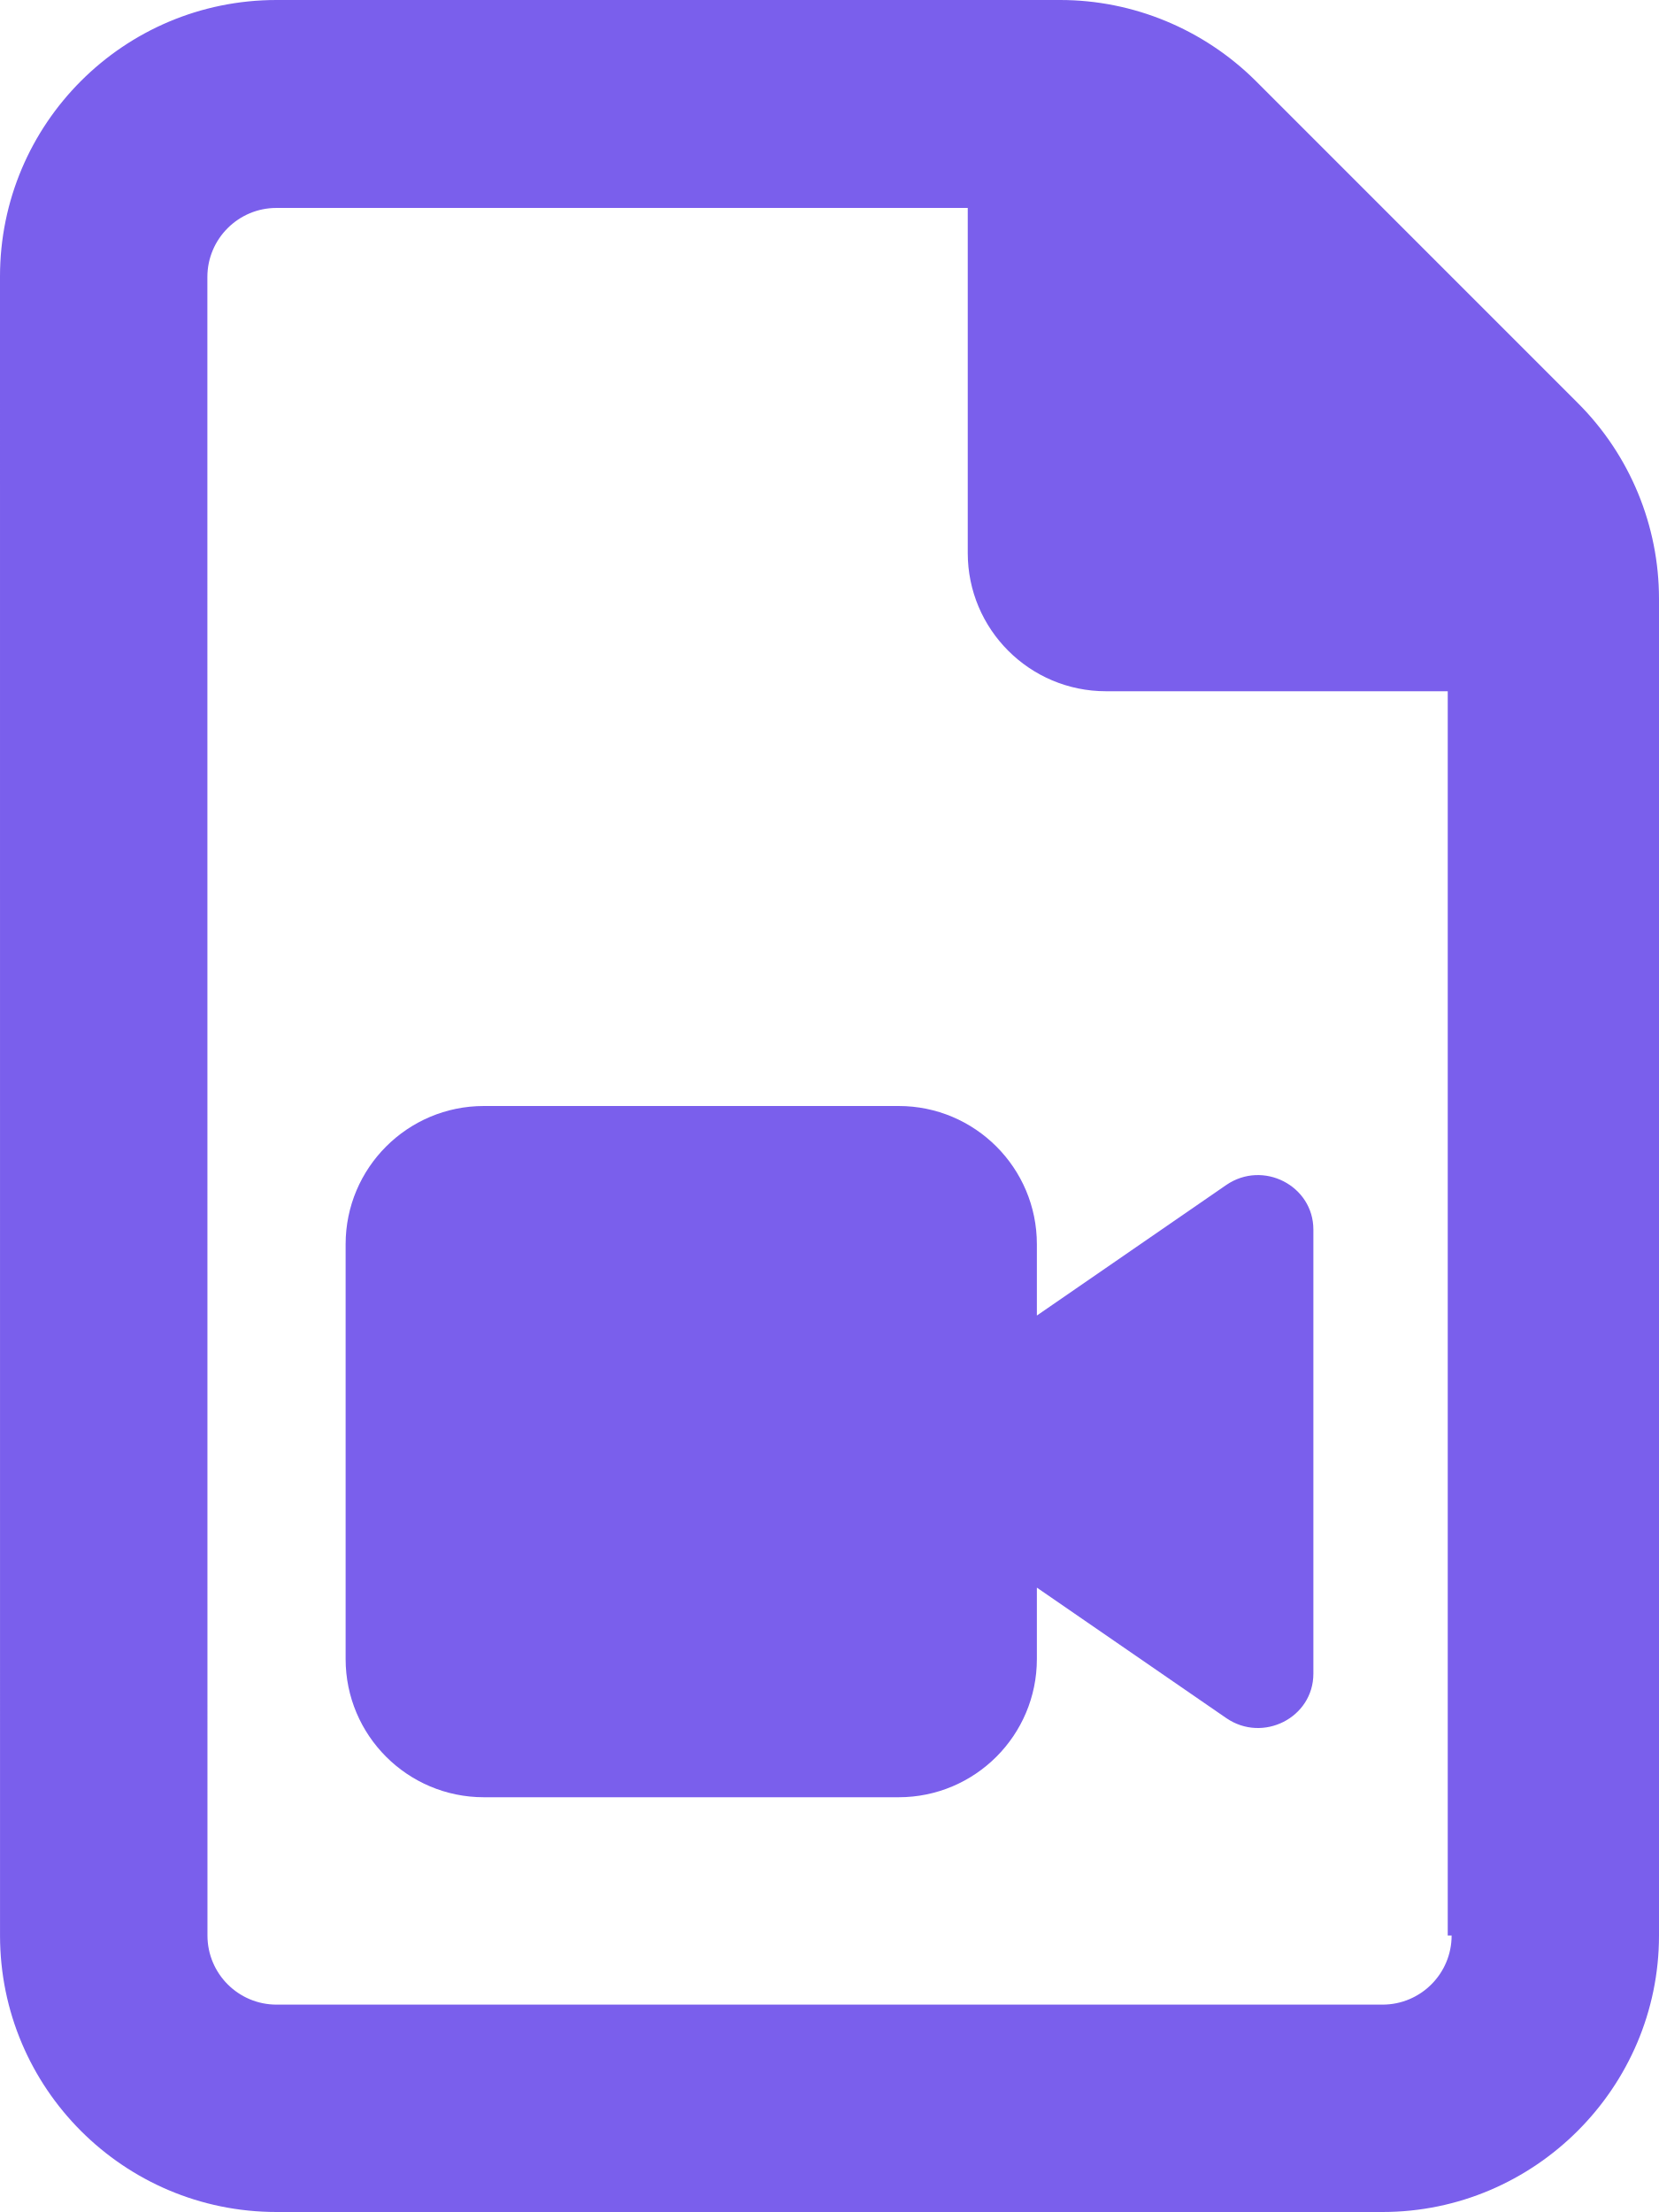
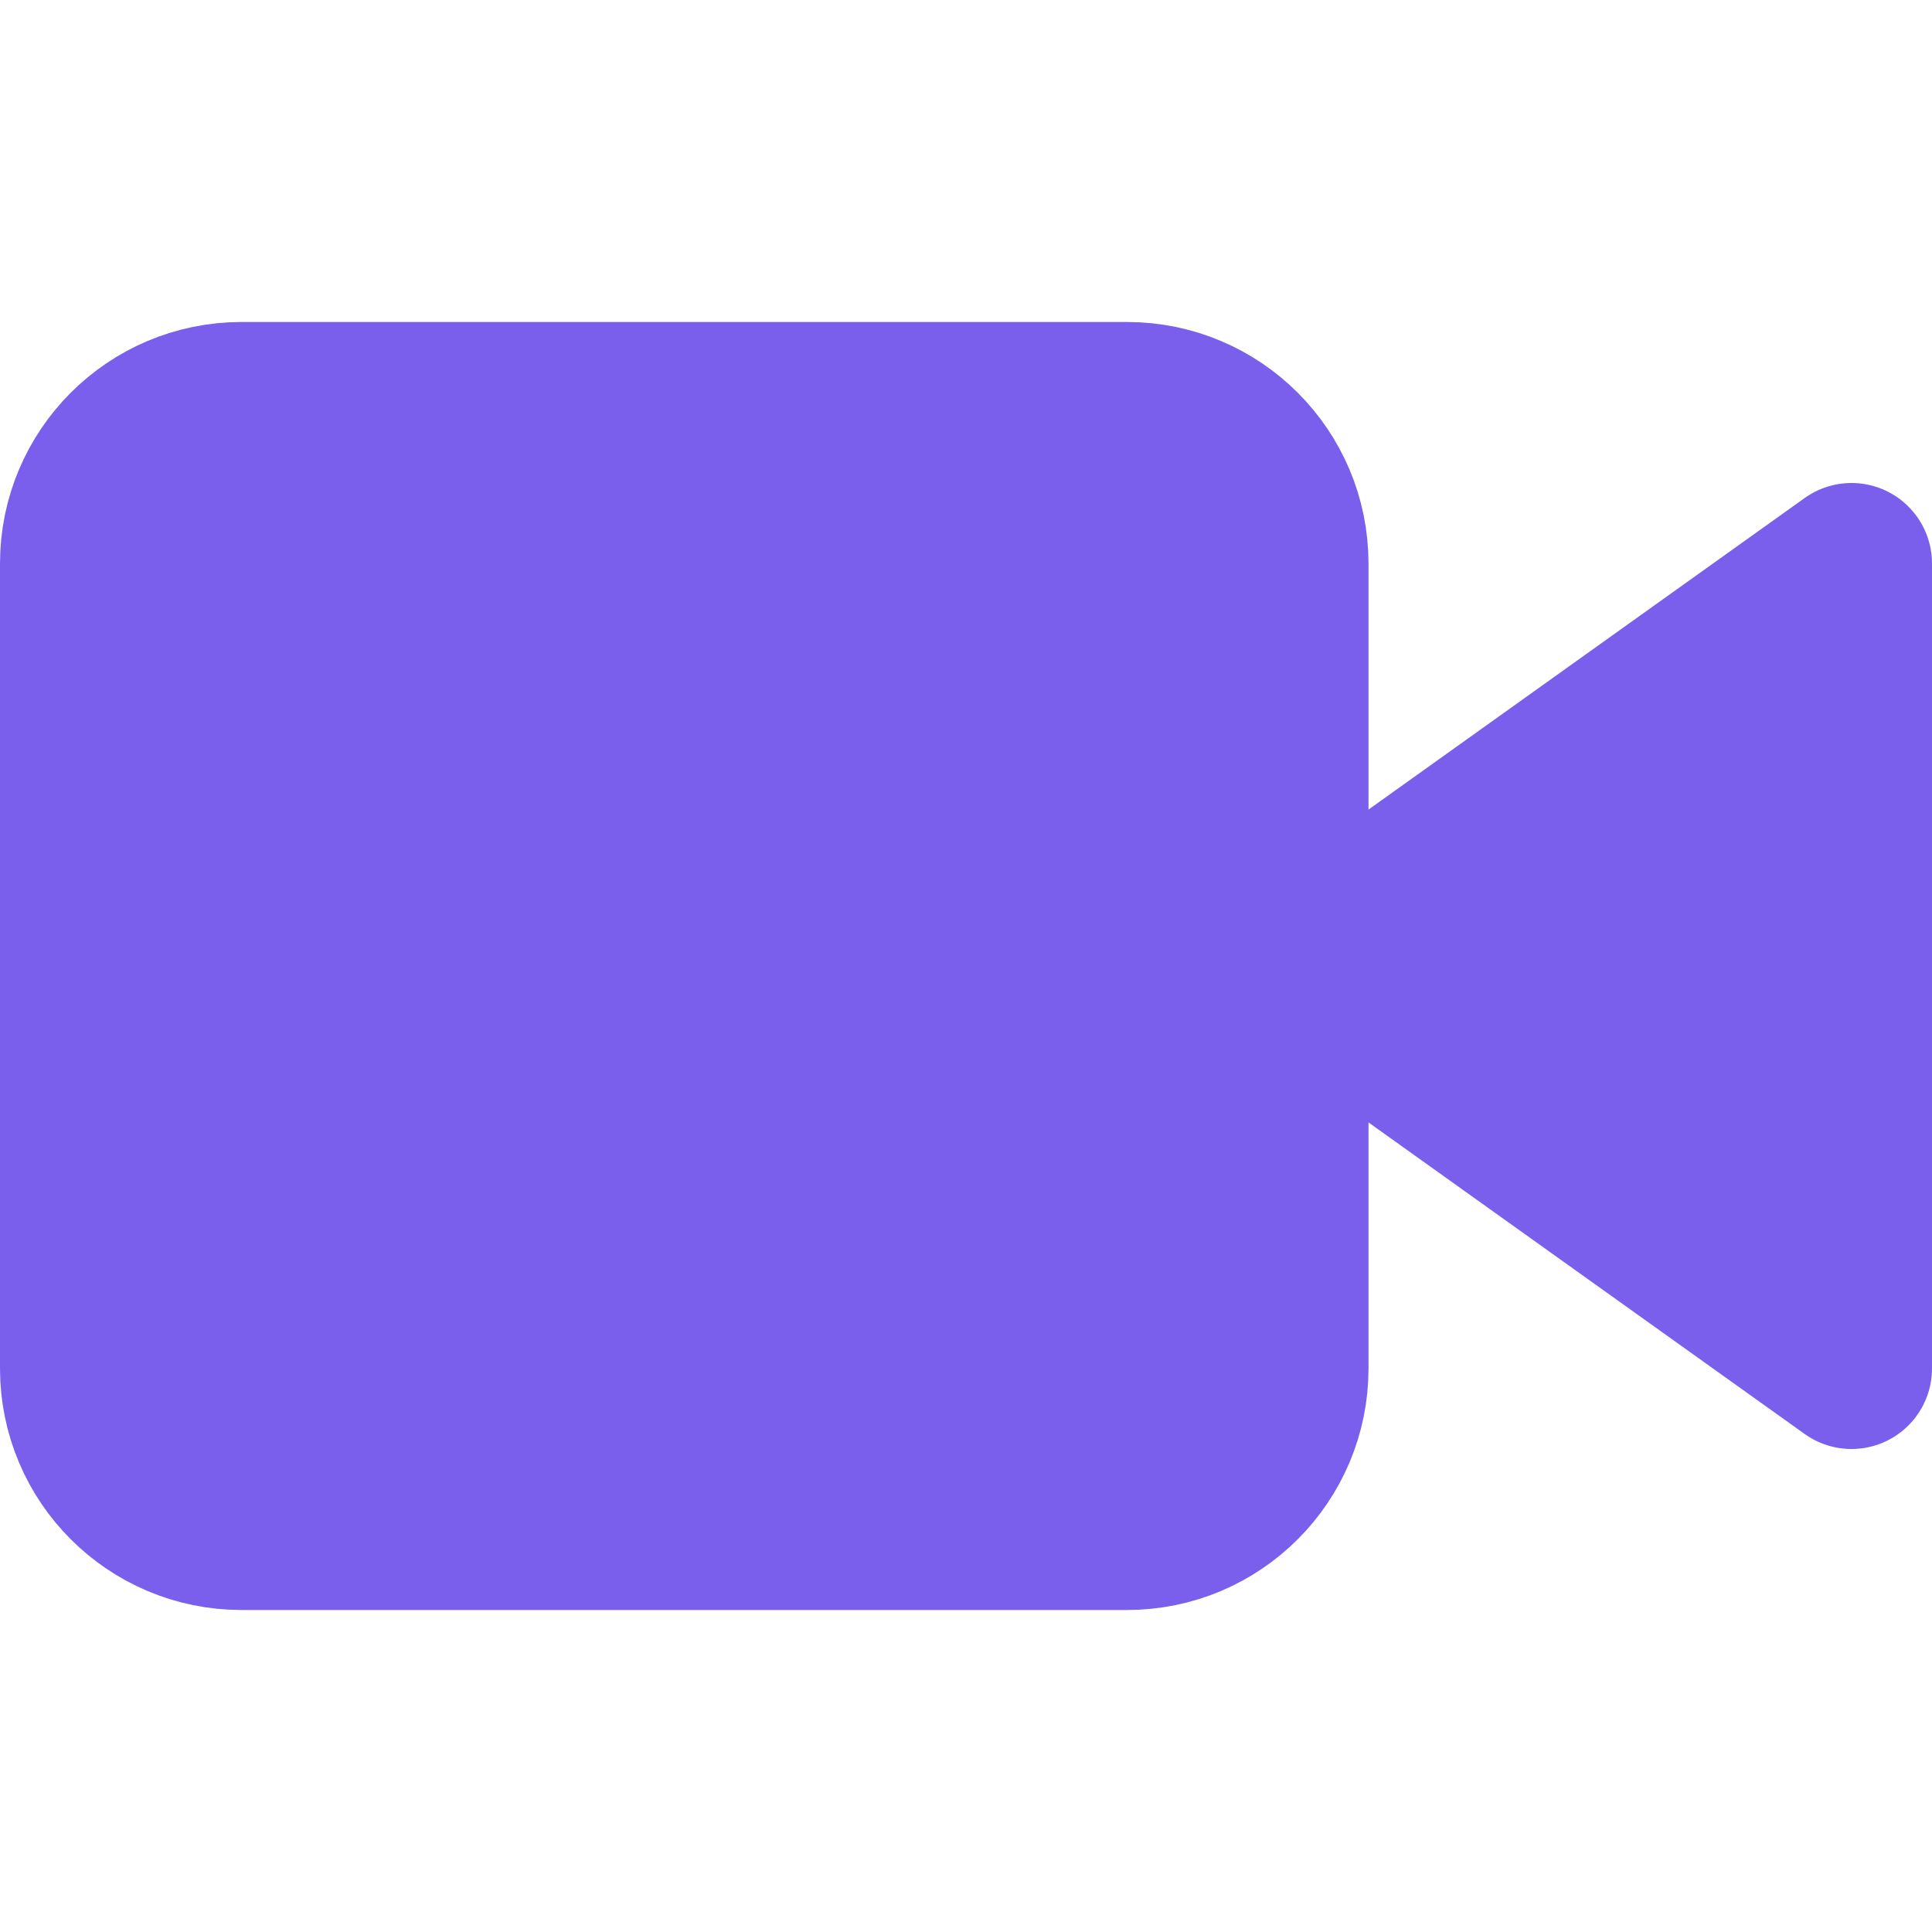
- <svg xmlns="http://www.w3.org/2000/svg" viewBox="0 0 384 512" fill="#7A5FEC">
-   <path d="M365.3 93.38l-74.63-74.64C278.6 6.742 262.3 0 245.4 0H64C28.65 0 0 28.65 0 64l.006 384c0 35.34 28.65 64 64 64H320c35.2 0 64-28.8 64-64V138.6C384 121.7 377.3 105.4 365.3 93.38zM336 448c0 8.836-7.164 16-16 16H64.02c-8.838 0-16-7.164-16-16L48 64.13c0-8.836 7.164-16 16-16h160L224 128c0 17.67 14.33 32 32 32h79.1V448zM240 288c0-17.67-14.33-32-32-32h-96c-17.67 0-32 14.33-32 32v96c0 17.67 14.33 32 32 32h96c17.67 0 32-14.33 32-32v-16.52l43.84 30.2C292.3 403.5 304 397.6 304 387.4V284.6c0-10.16-11.64-16.16-20.16-10.32L240 304.5V288z" />
+ <svg xmlns="http://www.w3.org/2000/svg" width="24" height="24" viewBox="0 0 24 24" fill="#7A5FEC" stroke="#7A5FEC" stroke-width="2" stroke-linecap="round" stroke-linejoin="round" class="feather feather-video">
+   <polygon points="23 7 16 12 23 17 23 7" />
+   <rect x="1" y="5" width="15" height="14" rx="2" ry="2" />
</svg>
